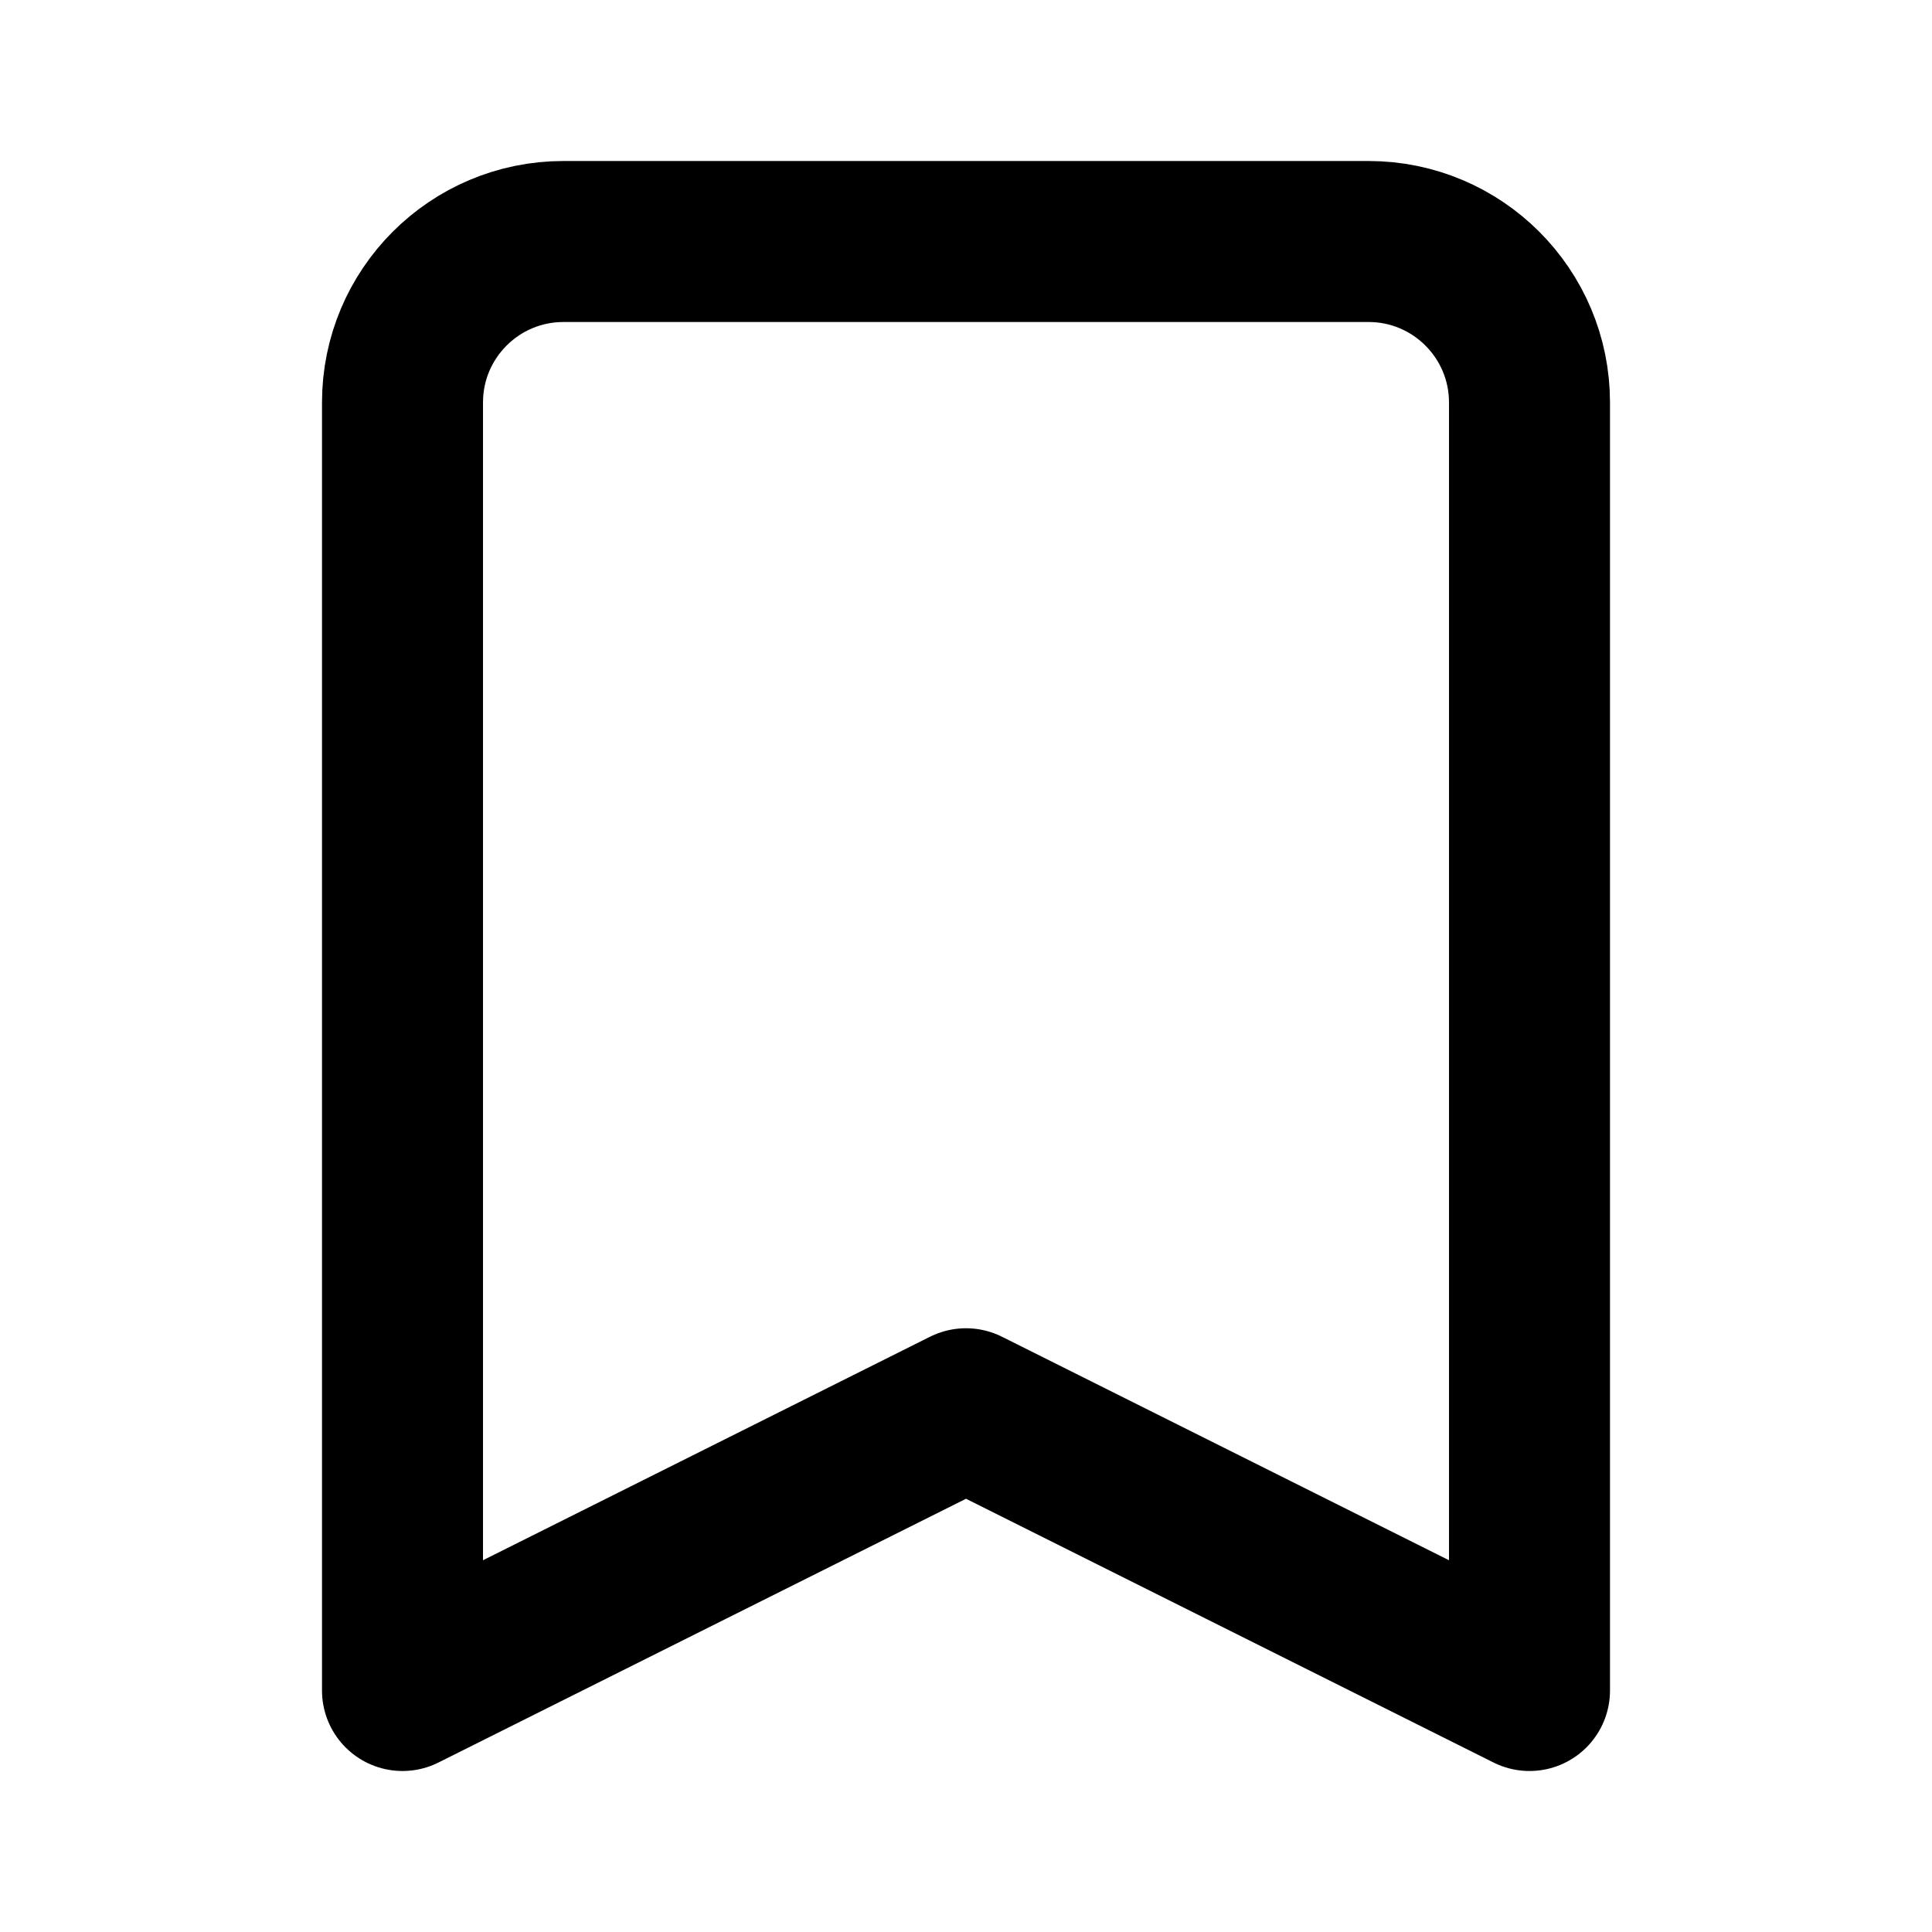
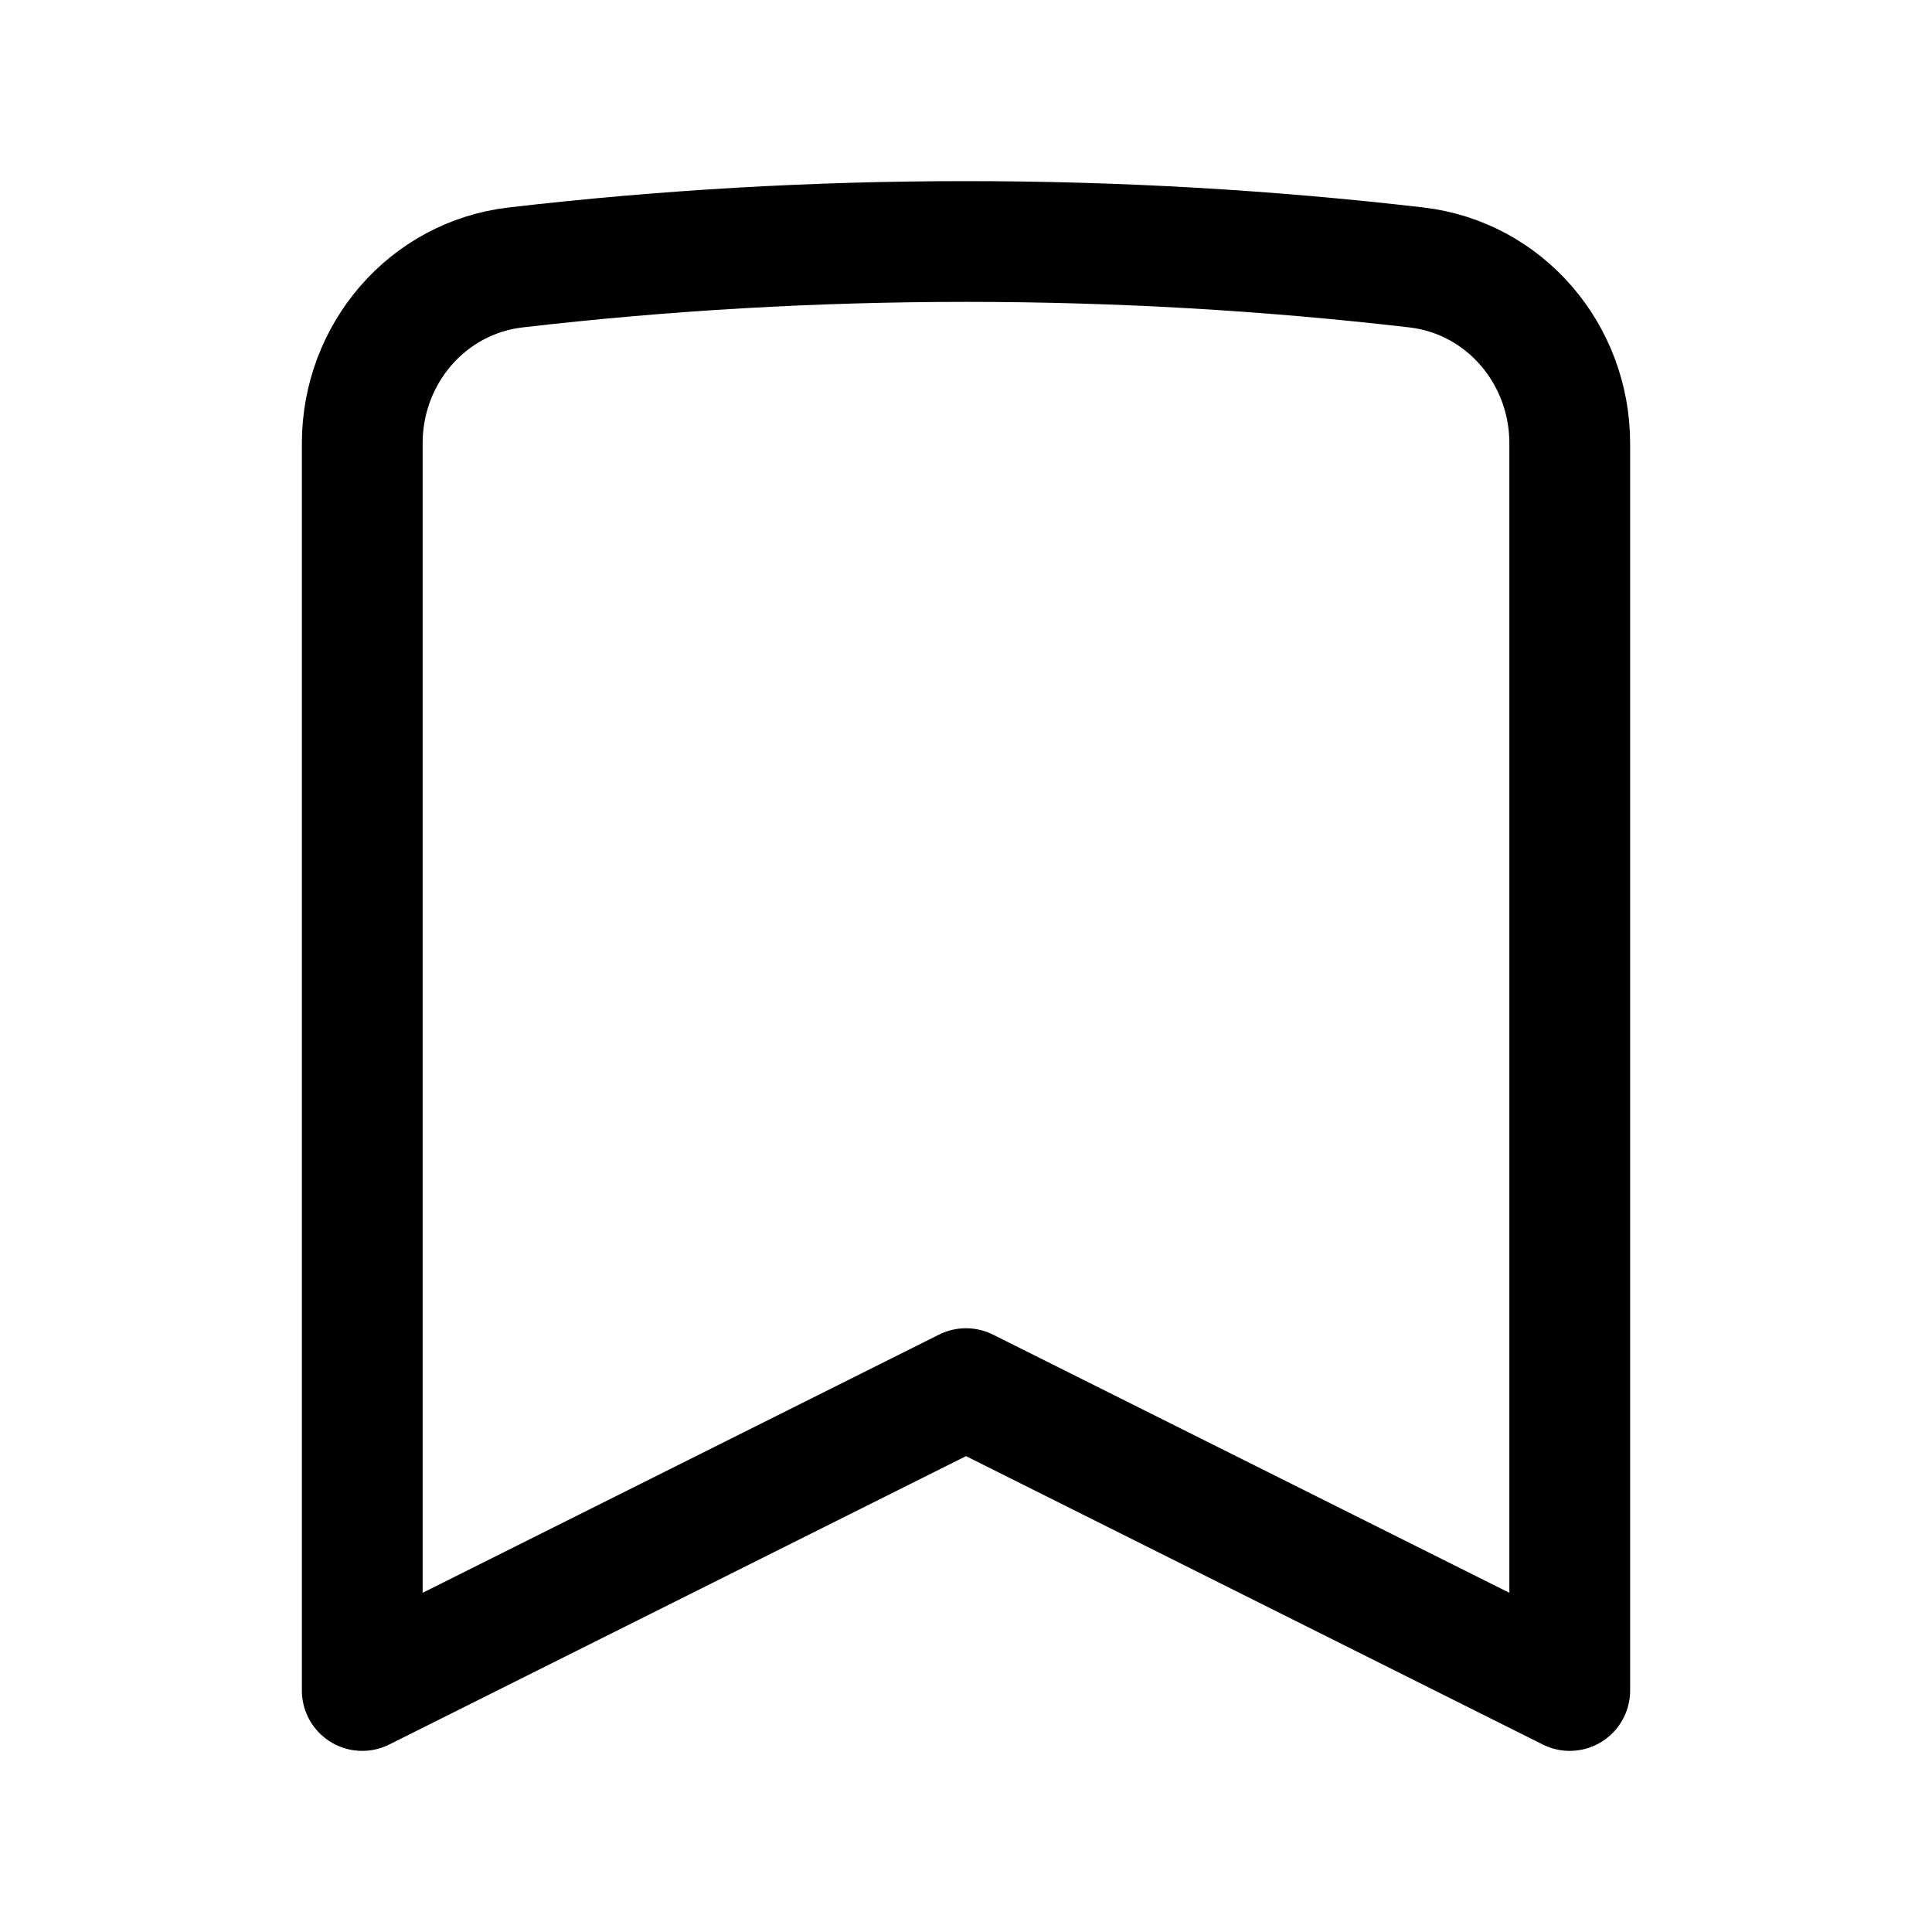
- <svg xmlns="http://www.w3.org/2000/svg" fill="none" viewBox="0 0 24 24" stroke="currentColor" aria-hidden="true">
-   <path stroke-linecap="round" stroke-linejoin="round" stroke-width="2" d="M5 5a2 2 0 012-2h10a2 2 0 012 2v16l-7-3.5L5 21V5z" />
+ <svg xmlns="http://www.w3.org/2000/svg" width="1em" height="1em" viewBox="0 0 24 24" fill="none">
+   <path d="M17.593 3.322C18.694 3.45 19.5 4.399 19.5 5.507V21L12 17.25L4.5 21V5.507C4.5 4.399 5.306 3.45 6.407 3.322C8.242 3.109 10.108 3 12 3C13.892 3 15.758 3.109 17.593 3.322Z" stroke="currentColor" stroke-width="1.5" stroke-linecap="round" stroke-linejoin="round" />
</svg>
